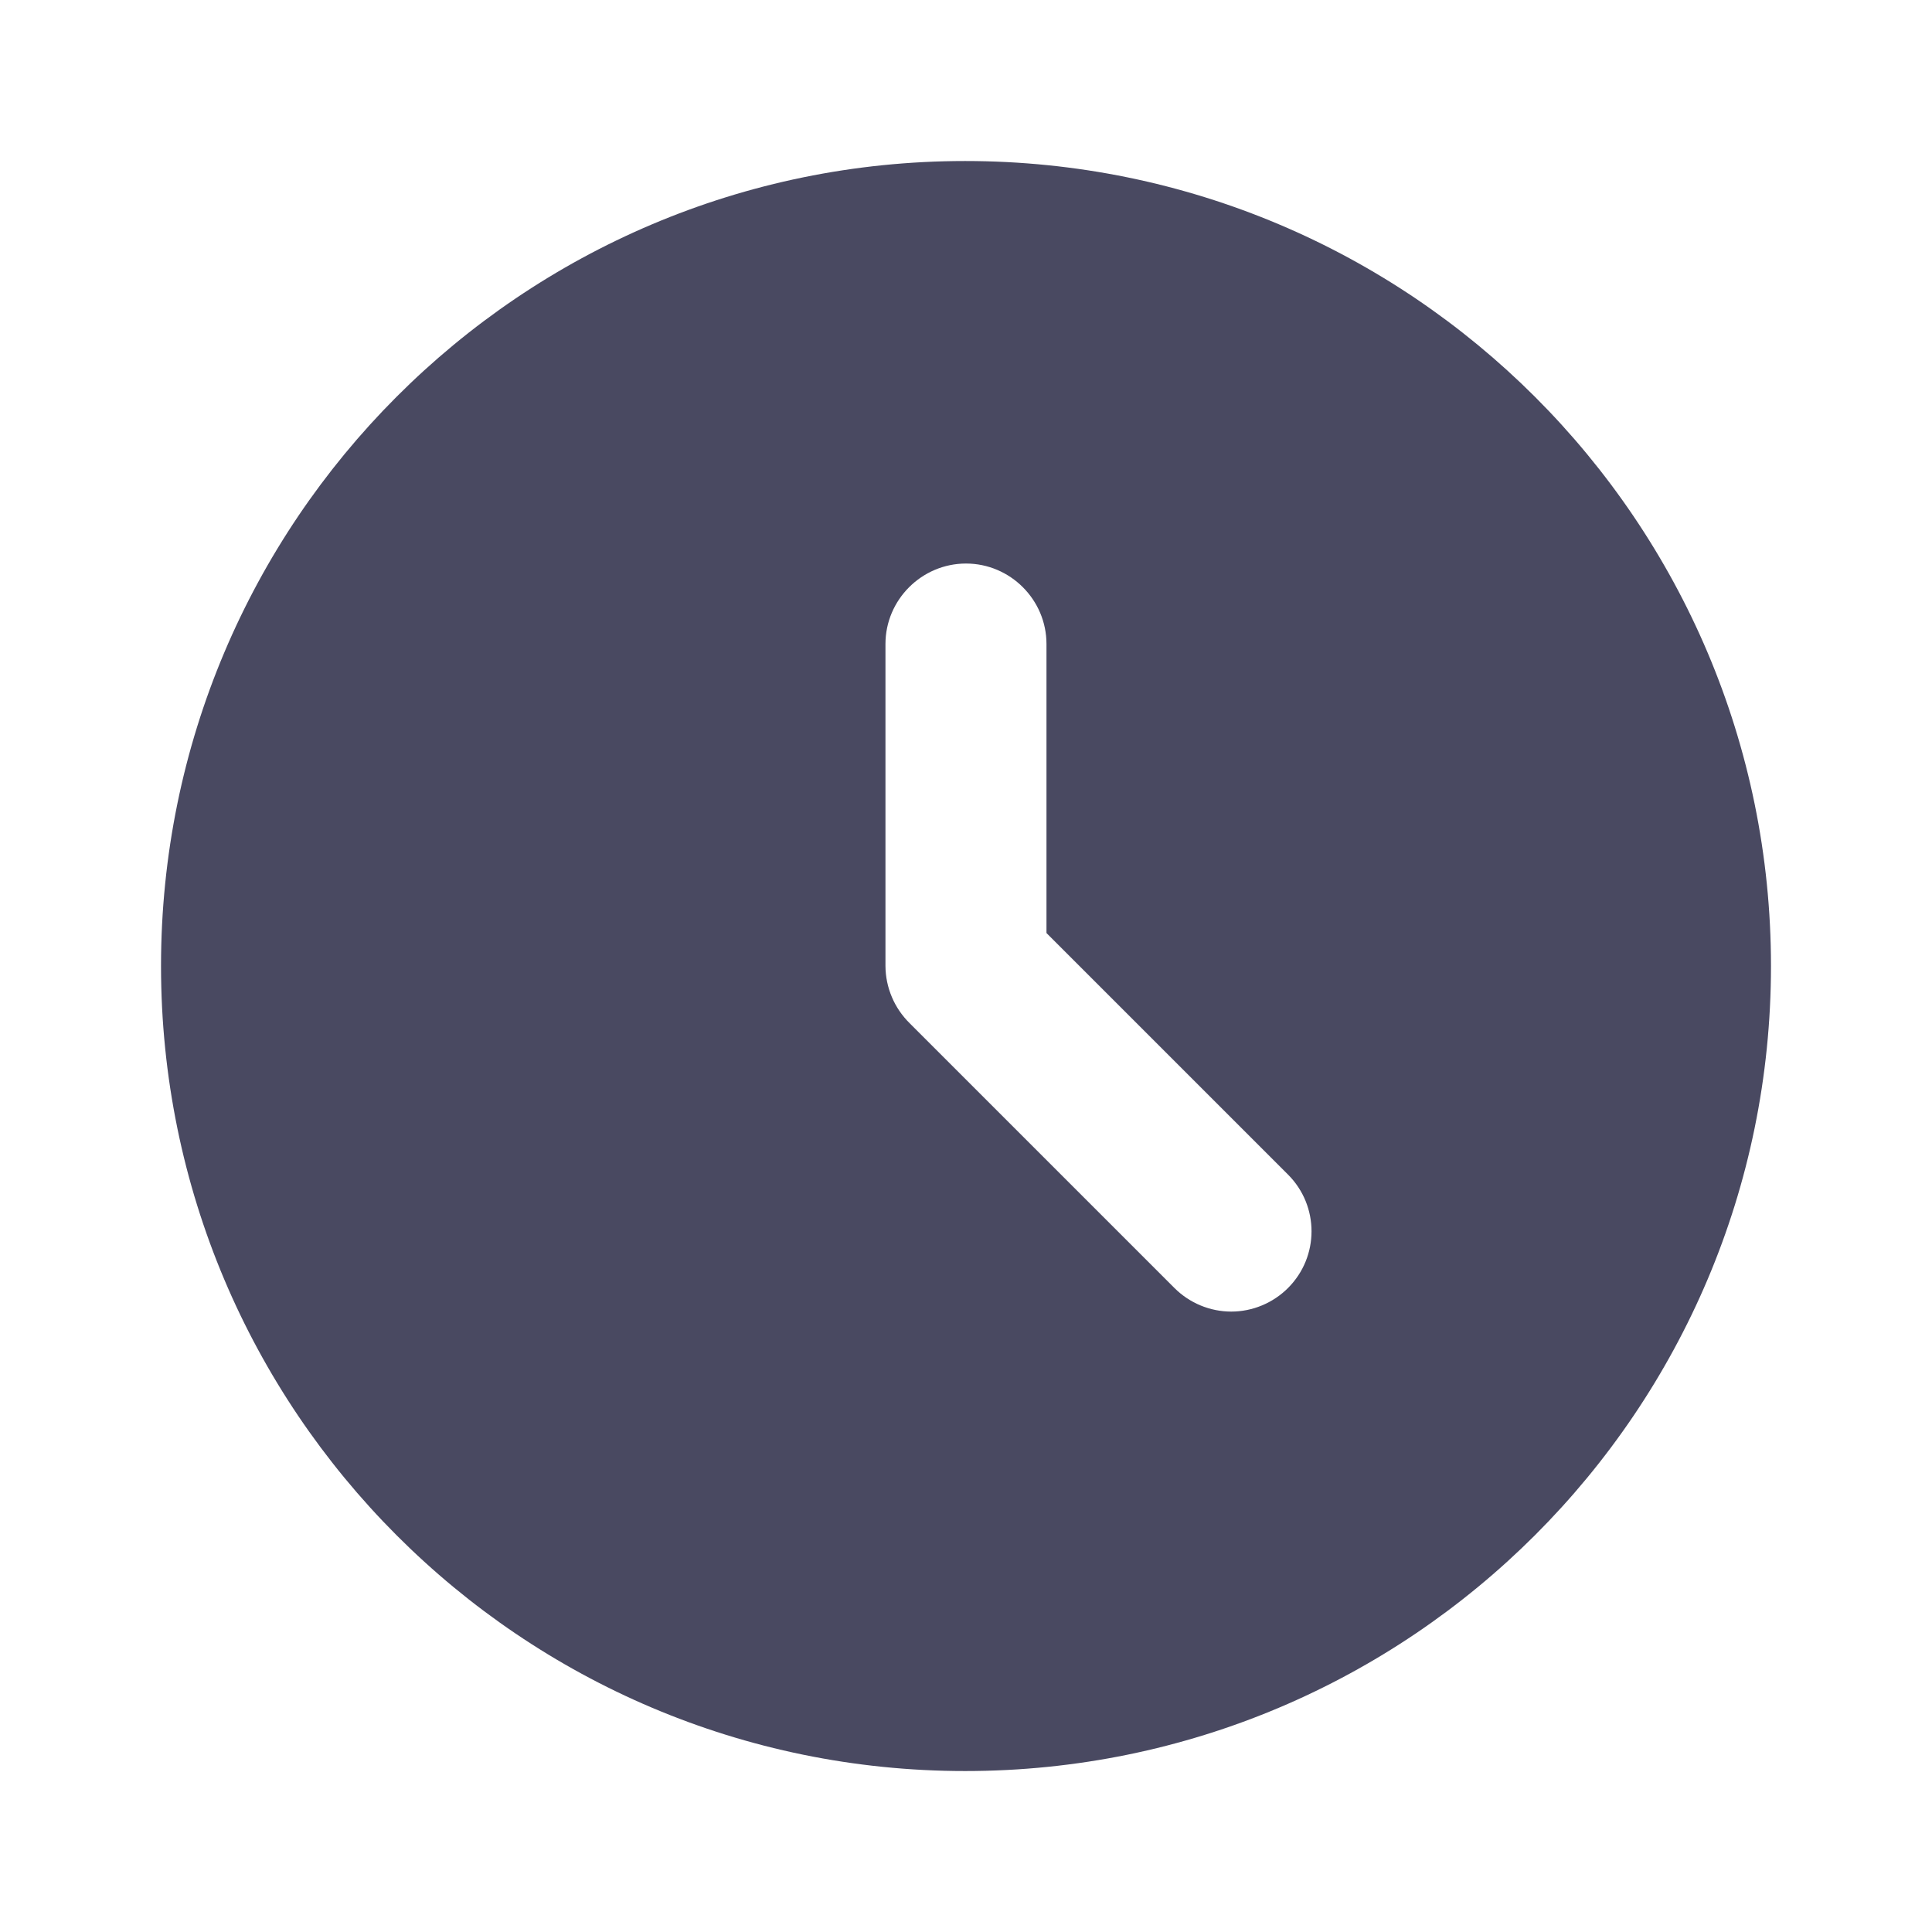
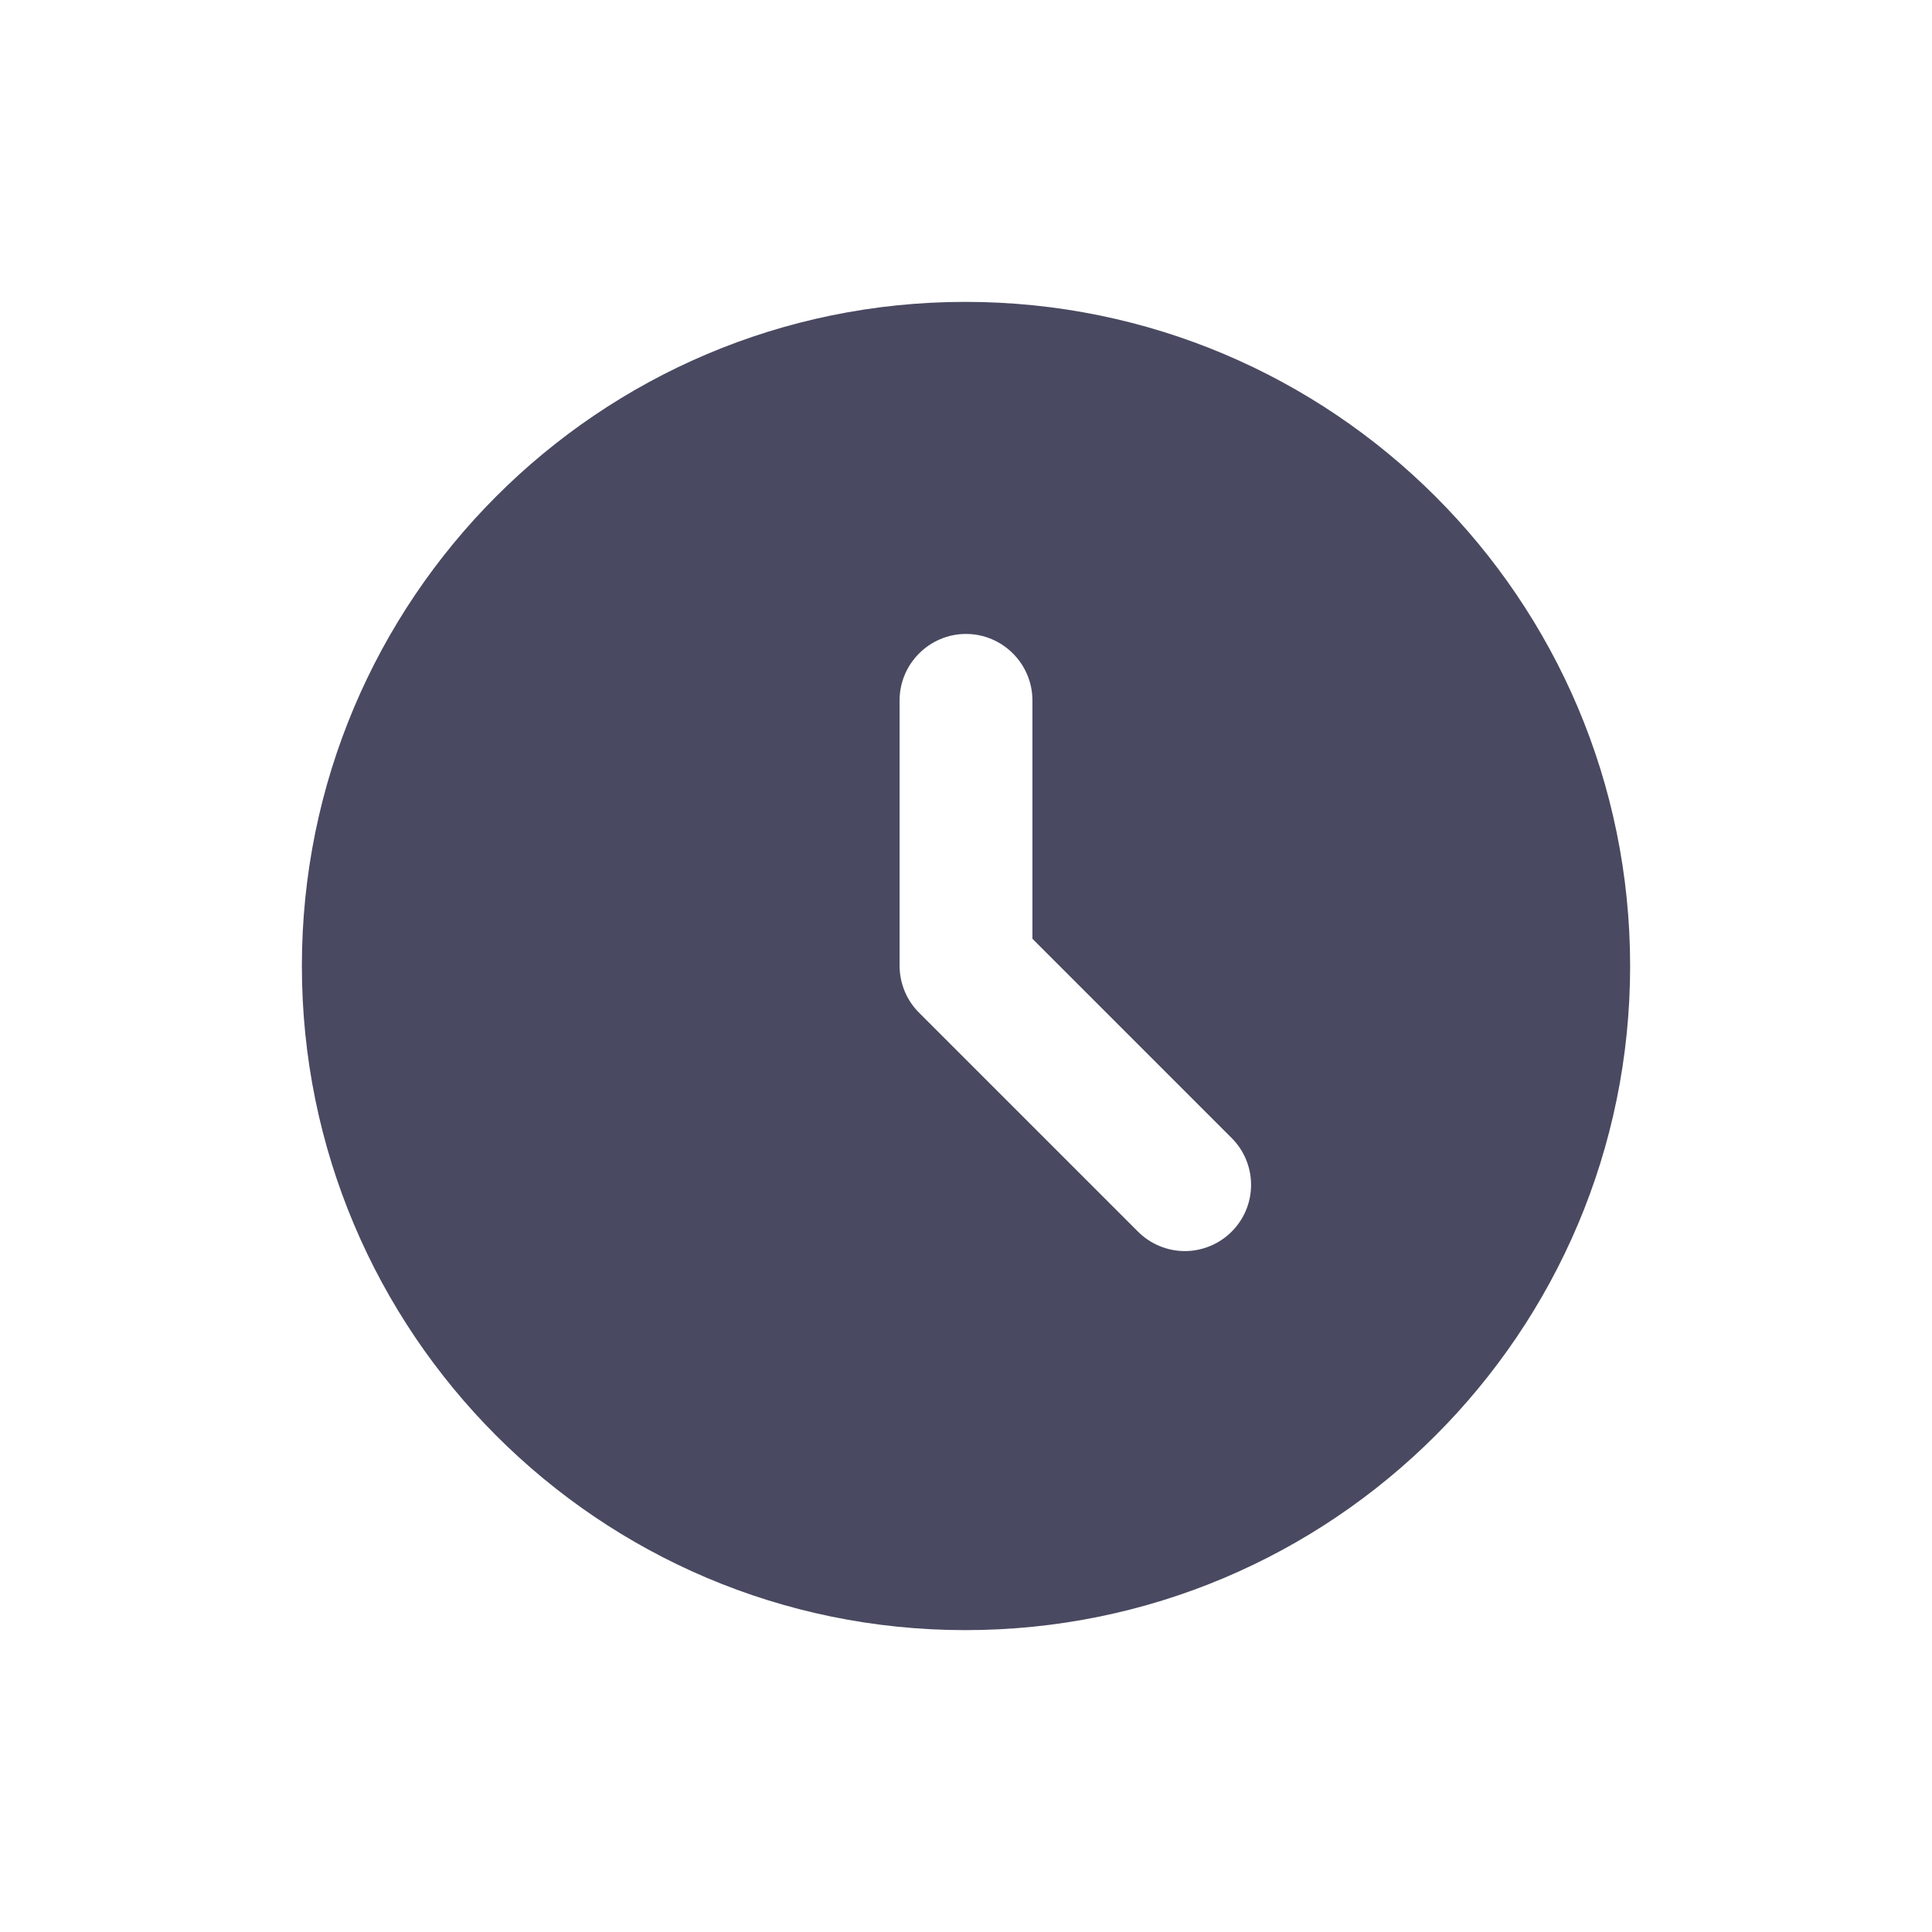
<svg xmlns="http://www.w3.org/2000/svg" width="32" height="32" viewBox="0 0 32 32" fill="none">
-   <path d="M15.986 2.667C8.627 2.667 2.667 8.64 2.667 16C2.667 23.36 8.627 29.334 15.986 29.334C23.36 29.334 29.333 23.36 29.333 16C29.333 8.64 23.36 2.667 15.986 2.667ZM21.333 21.334C21.21 21.457 21.063 21.555 20.902 21.622C20.741 21.689 20.568 21.724 20.393 21.724C20.218 21.724 20.046 21.689 19.884 21.622C19.723 21.555 19.576 21.457 19.453 21.334L15.066 16.947C14.941 16.823 14.84 16.676 14.772 16.514C14.703 16.351 14.667 16.177 14.666 16V10.667C14.666 9.934 15.267 9.334 16 9.334C16.733 9.334 17.333 9.934 17.333 10.667V15.454L21.333 19.454C21.853 19.974 21.853 20.814 21.333 21.334Z" fill="#494961" />
+   <path d="M15.989 5C9.917 5 5 9.928 5 16C5 22.072 9.917 27 15.989 27C22.072 27 27 22.072 27 16C27 9.928 22.072 5 15.989 5ZM20.4 20.4C20.298 20.502 20.177 20.583 20.044 20.638C19.911 20.693 19.769 20.722 19.625 20.722C19.48 20.722 19.338 20.693 19.205 20.638C19.072 20.583 18.951 20.502 18.849 20.4L15.23 16.781C15.126 16.679 15.043 16.558 14.987 16.424C14.93 16.29 14.901 16.145 14.9 16V11.6C14.9 10.995 15.395 10.5 16 10.5C16.605 10.5 17.1 10.995 17.1 11.6V15.549L20.4 18.849C20.829 19.278 20.829 19.971 20.4 20.4Z" fill="#494961" />
</svg>
